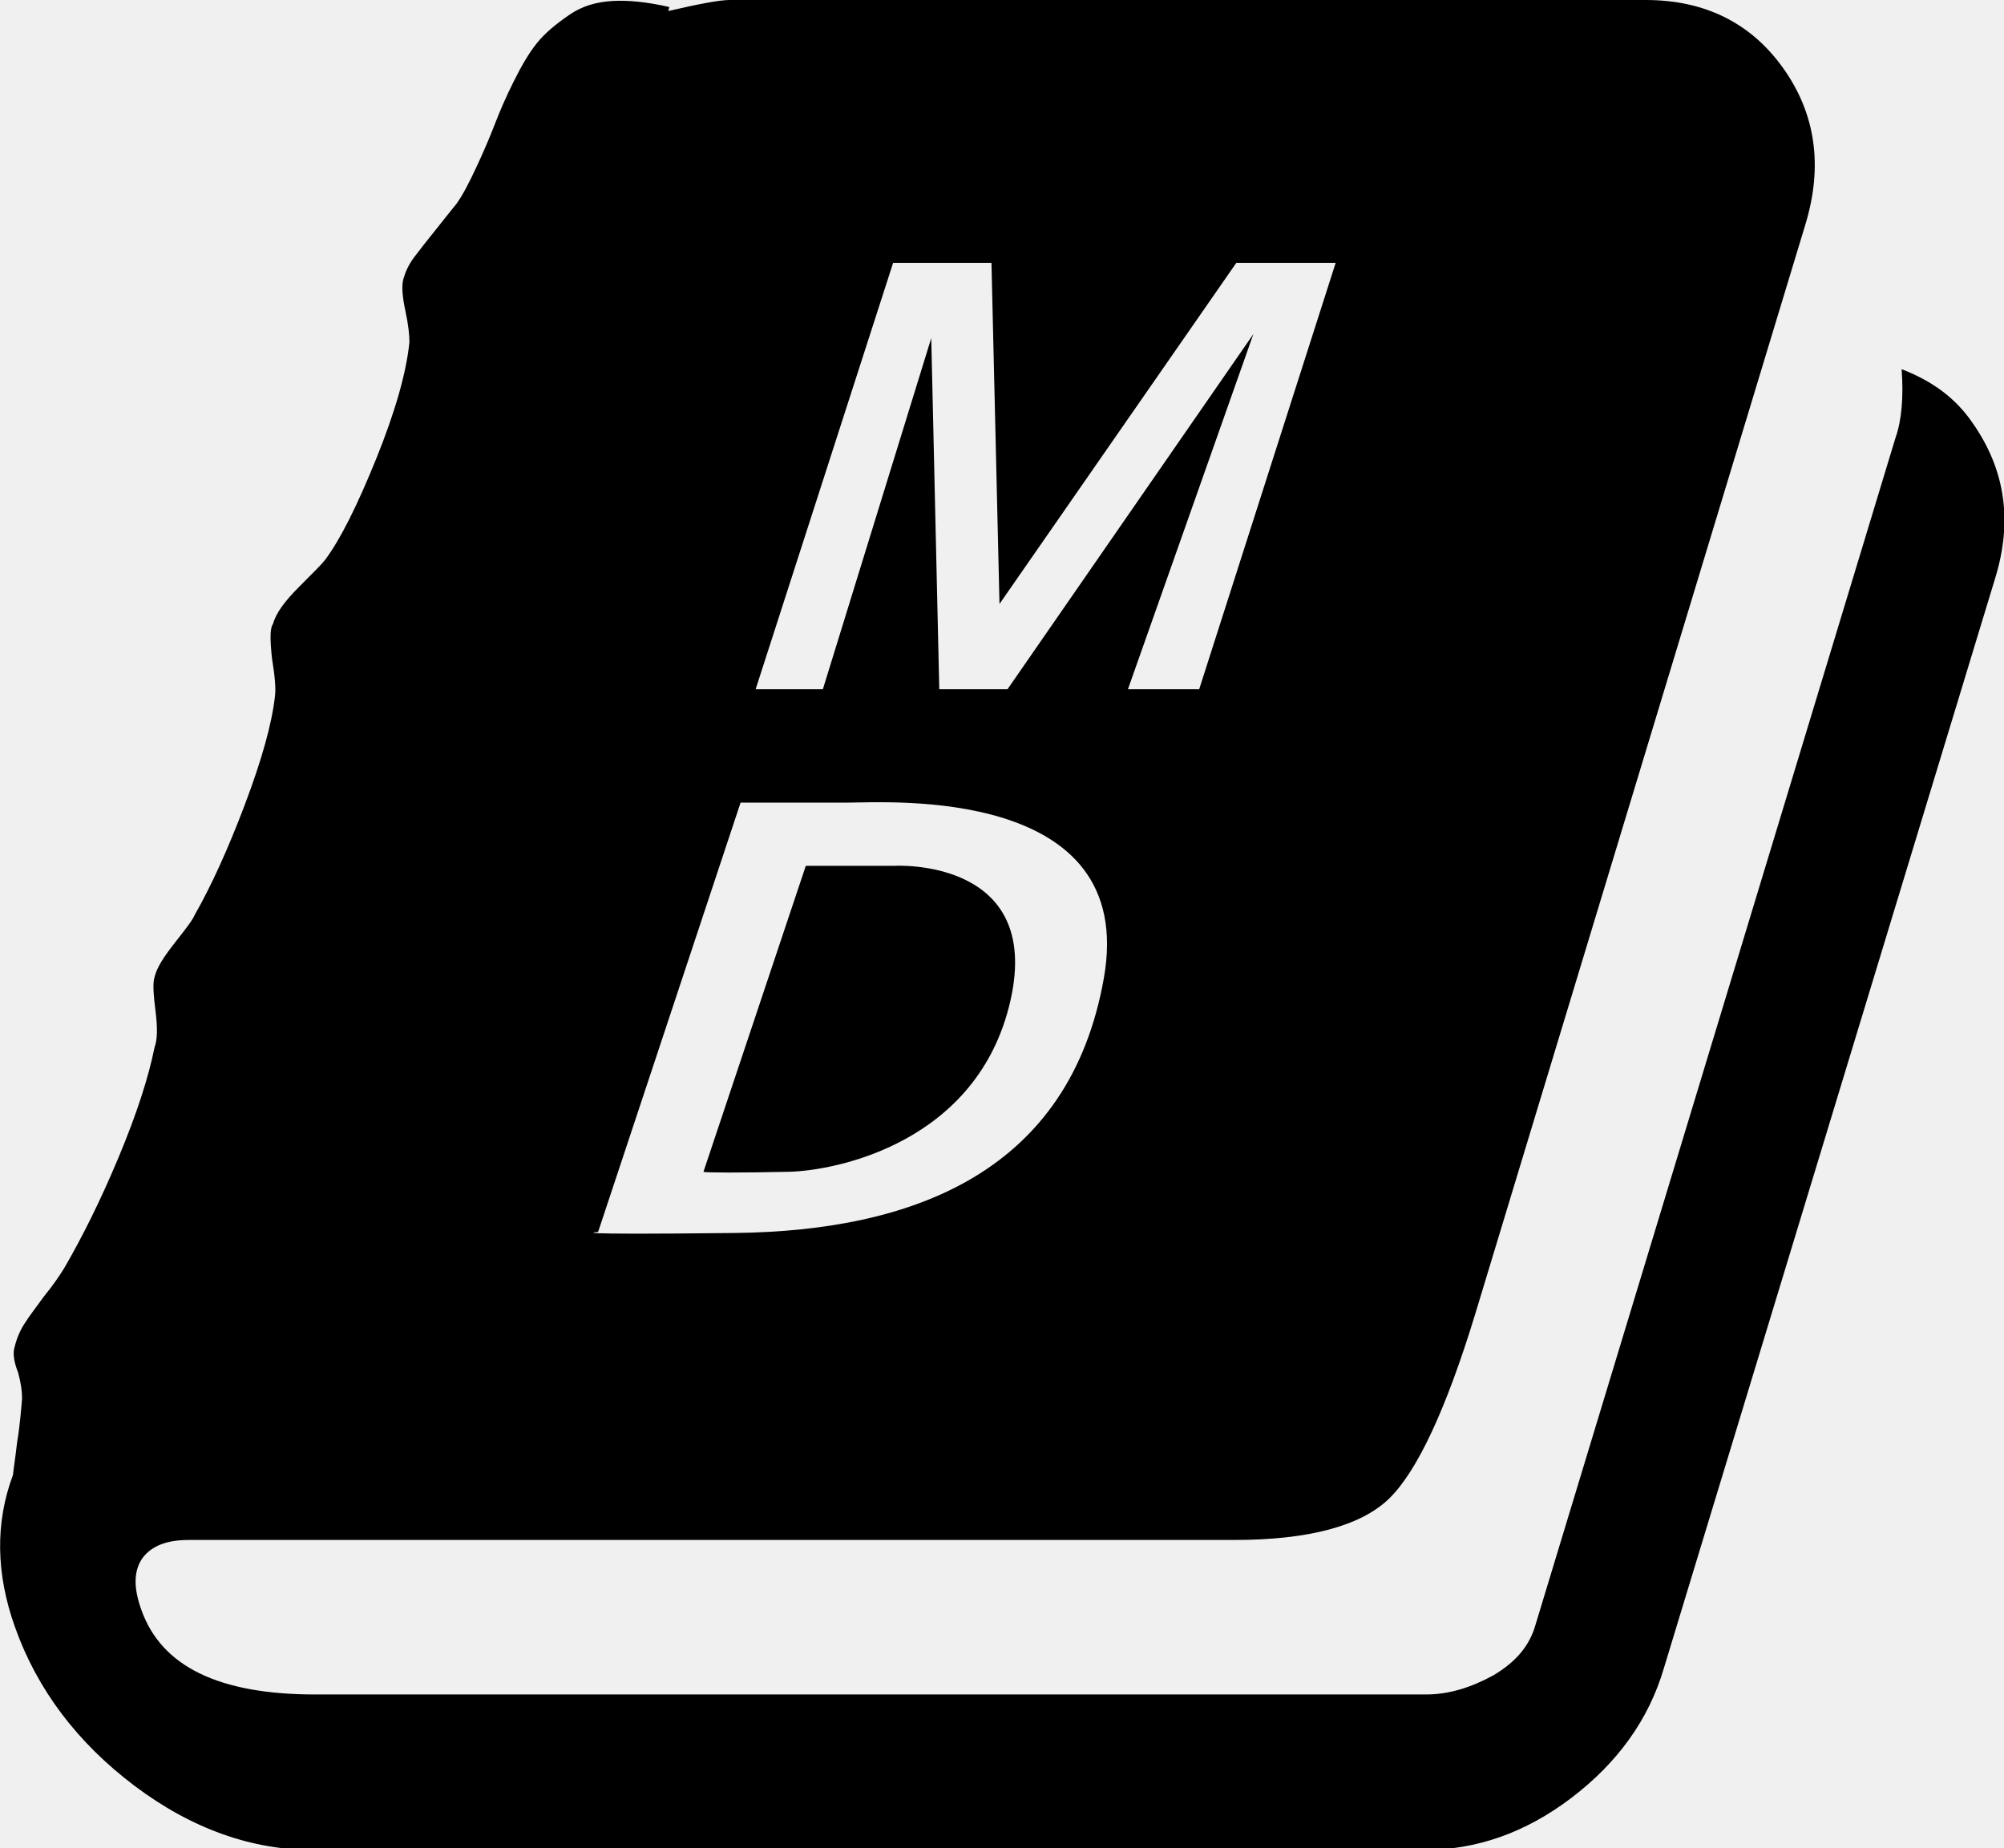
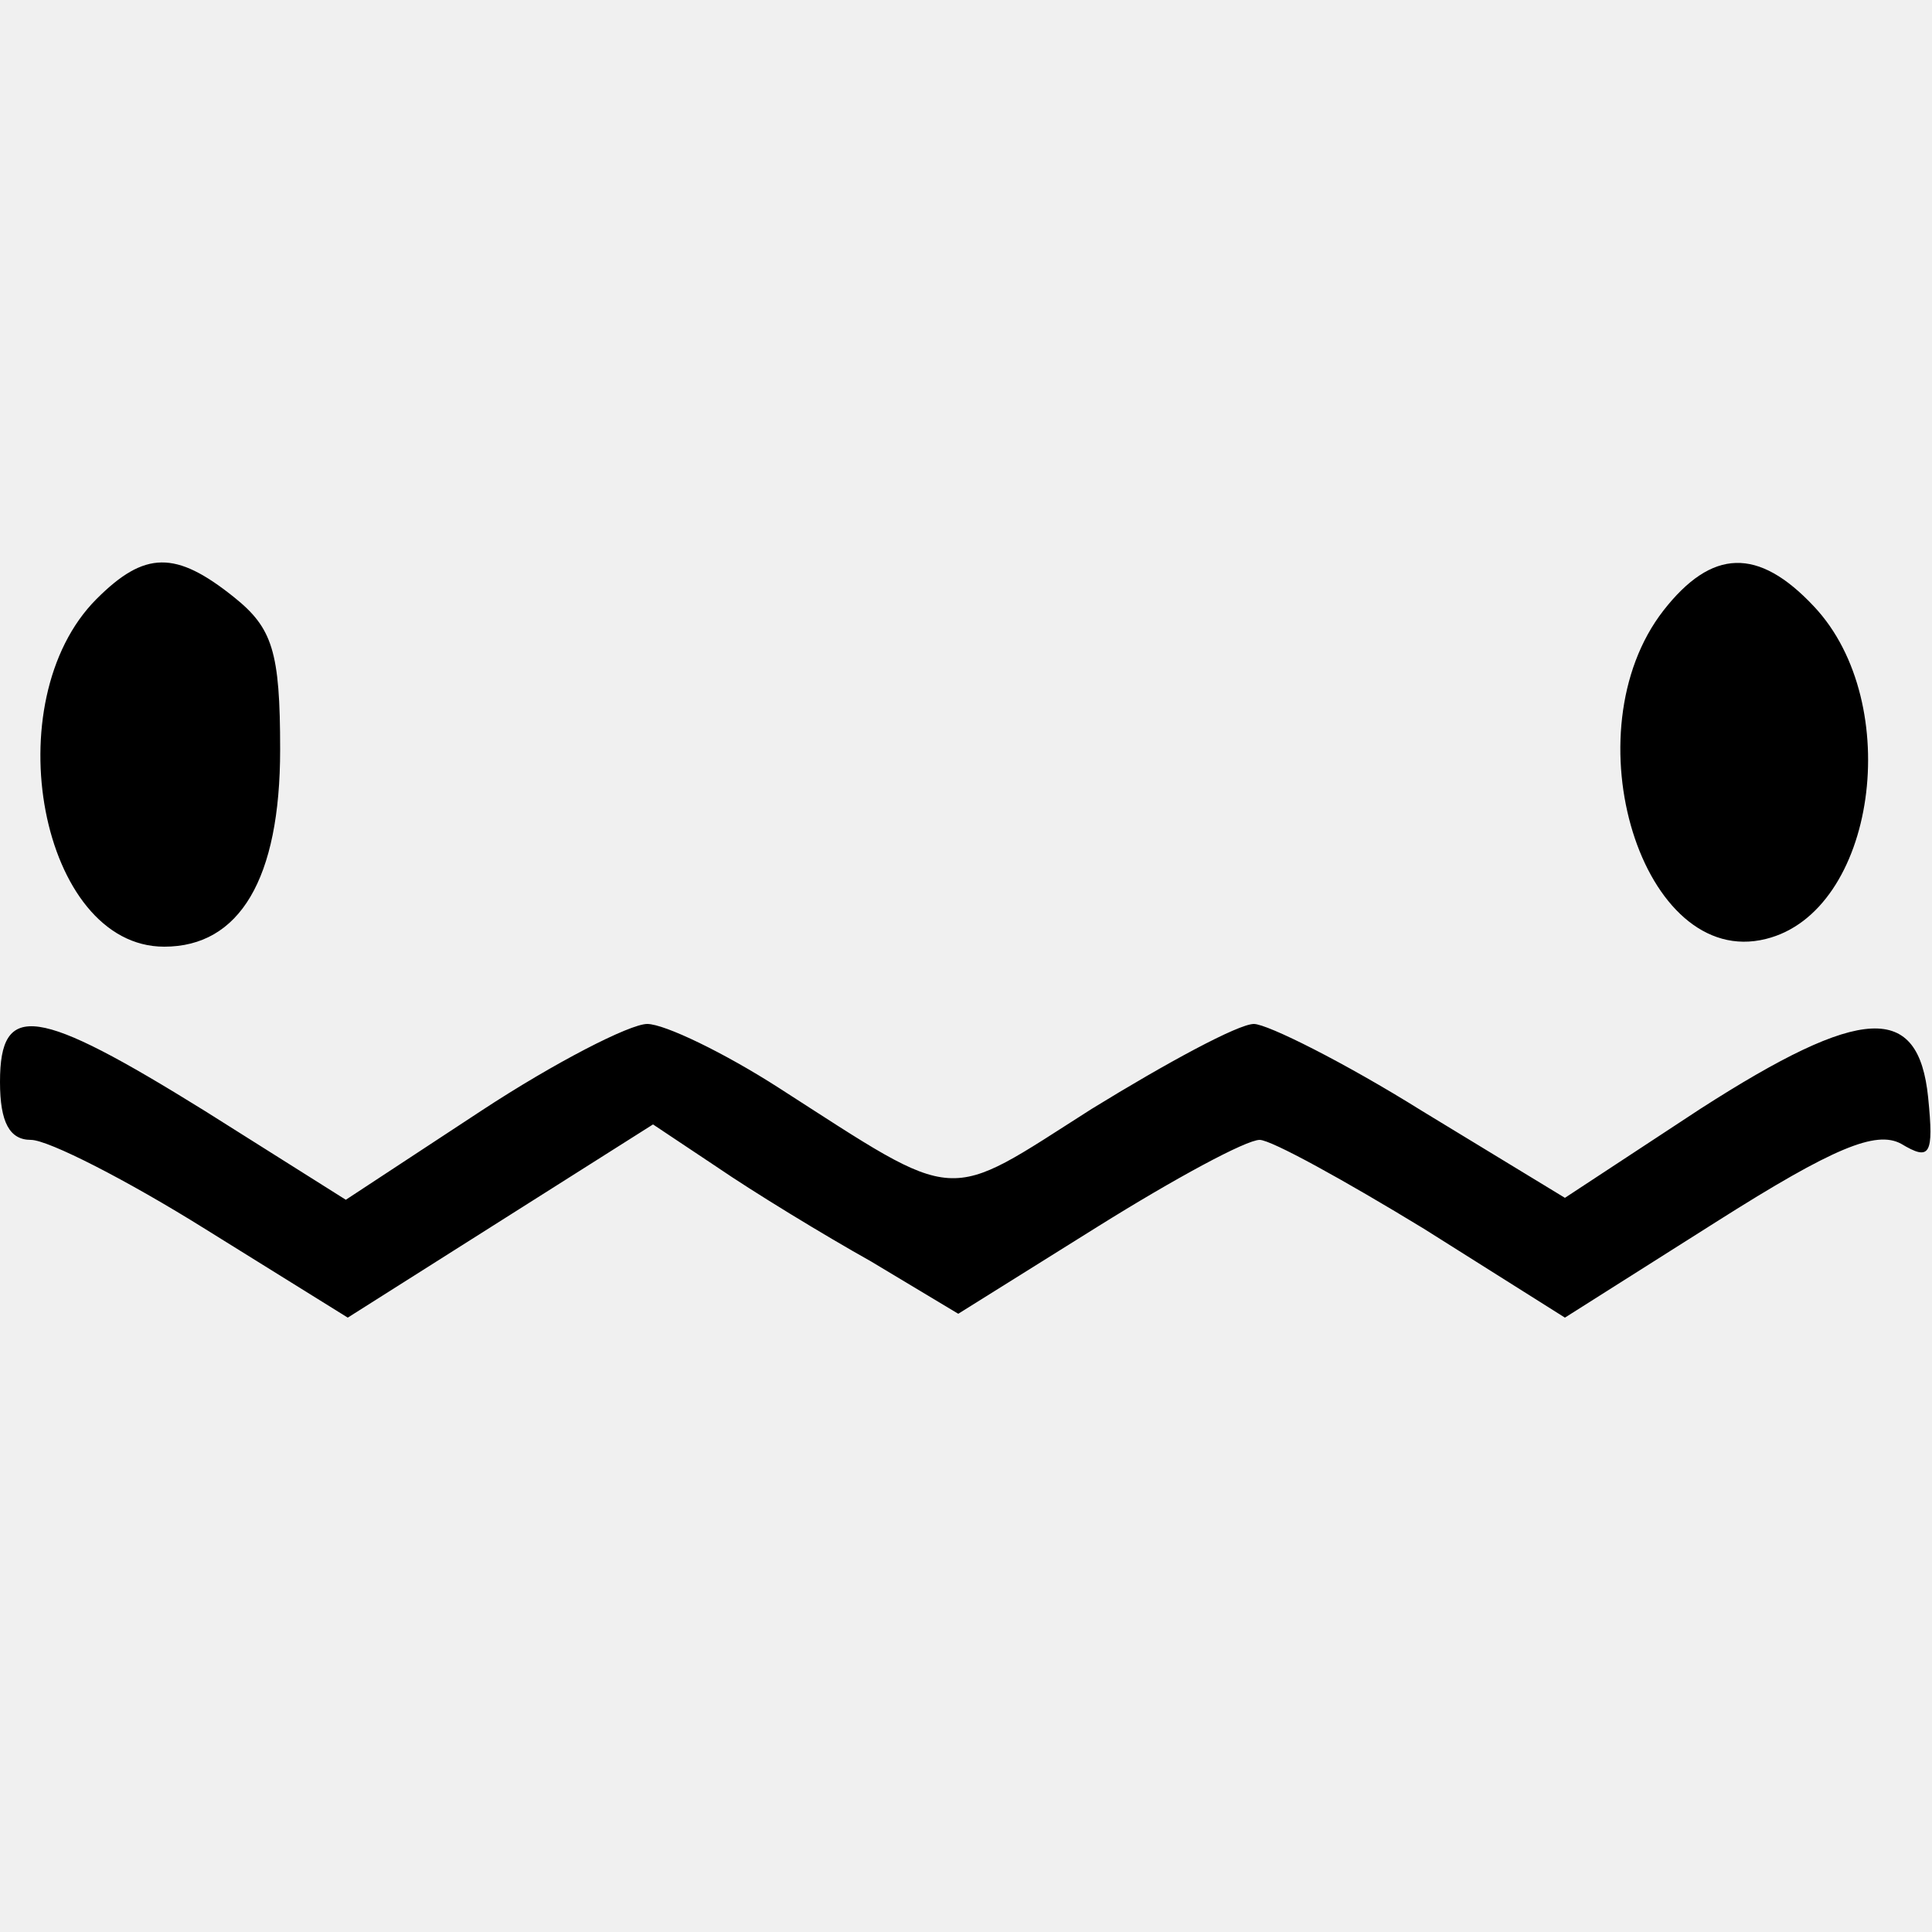
- <svg xmlns="http://www.w3.org/2000/svg" viewBox="0 0 199.7 184.2">
-   <style>
-     @media (prefers-color-scheme: dark) {
-       svg { fill: white; }
-     }
-   </style>
-   <path d="M189.5,36.8c0.2,2.8,0,5.1-0.6,6.8L153,162c-0.6,2.1-2,3.7-4.2,5c-2.2,1.2-4.4,1.9-6.7,1.9H31.4c-9.6,0-15.3-2.8-17.3-8.4   c-0.8-2.2-0.8-3.9,0.1-5.2c0.9-1.2,2.4-1.8,4.6-1.8H123c7.4,0,12.6-1.4,15.4-4.1s5.7-8.9,8.6-18.4l32.9-108.6   c1.8-5.9,1-11.1-2.2-15.6S169.9,0,164,0H72.7c-1,0-3.1,0.4-6.1,1.1l0.1-0.4C64.5,0.2,62.6,0,61,0.1s-3,0.5-4.3,1.4   c-1.3,0.9-2.4,1.8-3.2,2.8S52,6.5,51.2,8.1c-0.8,1.6-1.4,3-1.9,4.3s-1.1,2.7-1.8,4.2c-0.7,1.5-1.3,2.7-2,3.7c-0.5,0.6-1.2,1.5-2,2.5   s-1.6,2-2.2,2.8s-0.9,1.5-1.1,2.2c-0.2,0.7-0.1,1.8,0.2,3.2c0.3,1.4,0.4,2.4,0.4,3.1c-0.3,3-1.4,6.9-3.3,11.6   c-1.9,4.7-3.6,8.1-5.1,10.1c-0.3,0.4-1.2,1.3-2.6,2.7c-1.4,1.4-2.3,2.6-2.6,3.7c-0.3,0.4-0.3,1.5-0.1,3.4c0.3,1.8,0.4,3.1,0.3,3.8   c-0.3,2.7-1.3,6.3-3,10.8c-1.7,4.5-3.4,8.2-5,11c-0.2,0.5-0.9,1.4-2,2.8c-1.1,1.4-1.8,2.5-2,3.4c-0.2,0.6-0.1,1.8,0.1,3.4   c0.2,1.6,0.2,2.8-0.1,3.6c-0.6,3-1.8,6.7-3.6,11c-1.8,4.3-3.6,7.9-5.4,11c-0.5,0.8-1.1,1.7-2,2.8c-0.8,1.1-1.5,2-2,2.8   s-0.8,1.6-1,2.5c-0.1,0.5,0,1.3,0.4,2.3c0.3,1.1,0.4,1.9,0.4,2.6c-0.1,1.1-0.2,2.6-0.5,4.4c-0.2,1.8-0.4,2.9-0.4,3.2   c-1.8,4.8-1.7,9.9,0.2,15.2c2.2,6.2,6.2,11.5,11.9,15.8c5.7,4.3,11.7,6.4,17.8,6.4h110.7c5.2,0,10.1-1.7,14.7-5.2s7.7-7.8,9.2-12.9   l33-108.6c1.8-5.8,1-10.9-2.2-15.5C194.9,39.7,192.6,38,189.5,36.8z M59.6,122.8L73.8,80c0,0,7,0,10.8,0s28.8-1.7,25.4,17.5   c-3.4,19.2-18.8,25.2-36.8,25.4S59.6,122.8,59.6,122.8z M78.6,116.8c4.7-0.1,18.9-2.9,22.1-17.1S89.2,86.3,89.2,86.3l-8.9,0   l-10.2,30.5C70.2,116.9,74,116.9,78.6,116.8z M75.3,68.7L89,26.2h9.8l0.8,34l23.6-34h9.9l-13.6,42.5h-7.1l12.5-35.4l-24.5,35.4h-6.8   l-0.8-35L82,68.7H75.3z" />
+ <svg xmlns="http://www.w3.org/2000/svg" version="1.0" width="100pt" height="100pt" viewBox="0 0 100 100" preserveAspectRatio="xMidYMid meet">
+   <g transform="translate(0,100) scale(0.1,-0.1)" fill="#000000" stroke="none">
+     <path d="M50 690 c-53 -53 -29 -180 35 -180 39 0 60 35 60 102 0 51 -4 63 -24 79 -30 24 -46 24 -71 -1z" />
+     <path d="M861 684 c-49 -63 -11 -186 53 -170 57 14 72 122 25 172 -29 31 -53 30 -78 -2z" />
+     <path d="M0 440 c0 -21 5 -30 16 -30 9 0 50 -21 90 -46 l74 -46 79 50 79 50 33 -22 c19 -13 55 -35 80 -49 l45 -27 72 45 c40 25 77 45 84 45 6 0 44 -21 85 -46 l73 -46 79 50 c60 38 82 47 95 40 15 -9 17 -6 14 24 -5 49 -34 48 -118 -6 l-70 -46 -74 45 c-40 25 -80 45 -87 45 -8 0 -45 -20 -84 -44 -77 -49 -67 -50 -162 11 -28 18 -59 33 -68 33 -9 0 -48 -20 -86 -45 l-70 -46 -73 46 c-87 54 -106 57 -106 15z" />
+   </g>
</svg>
